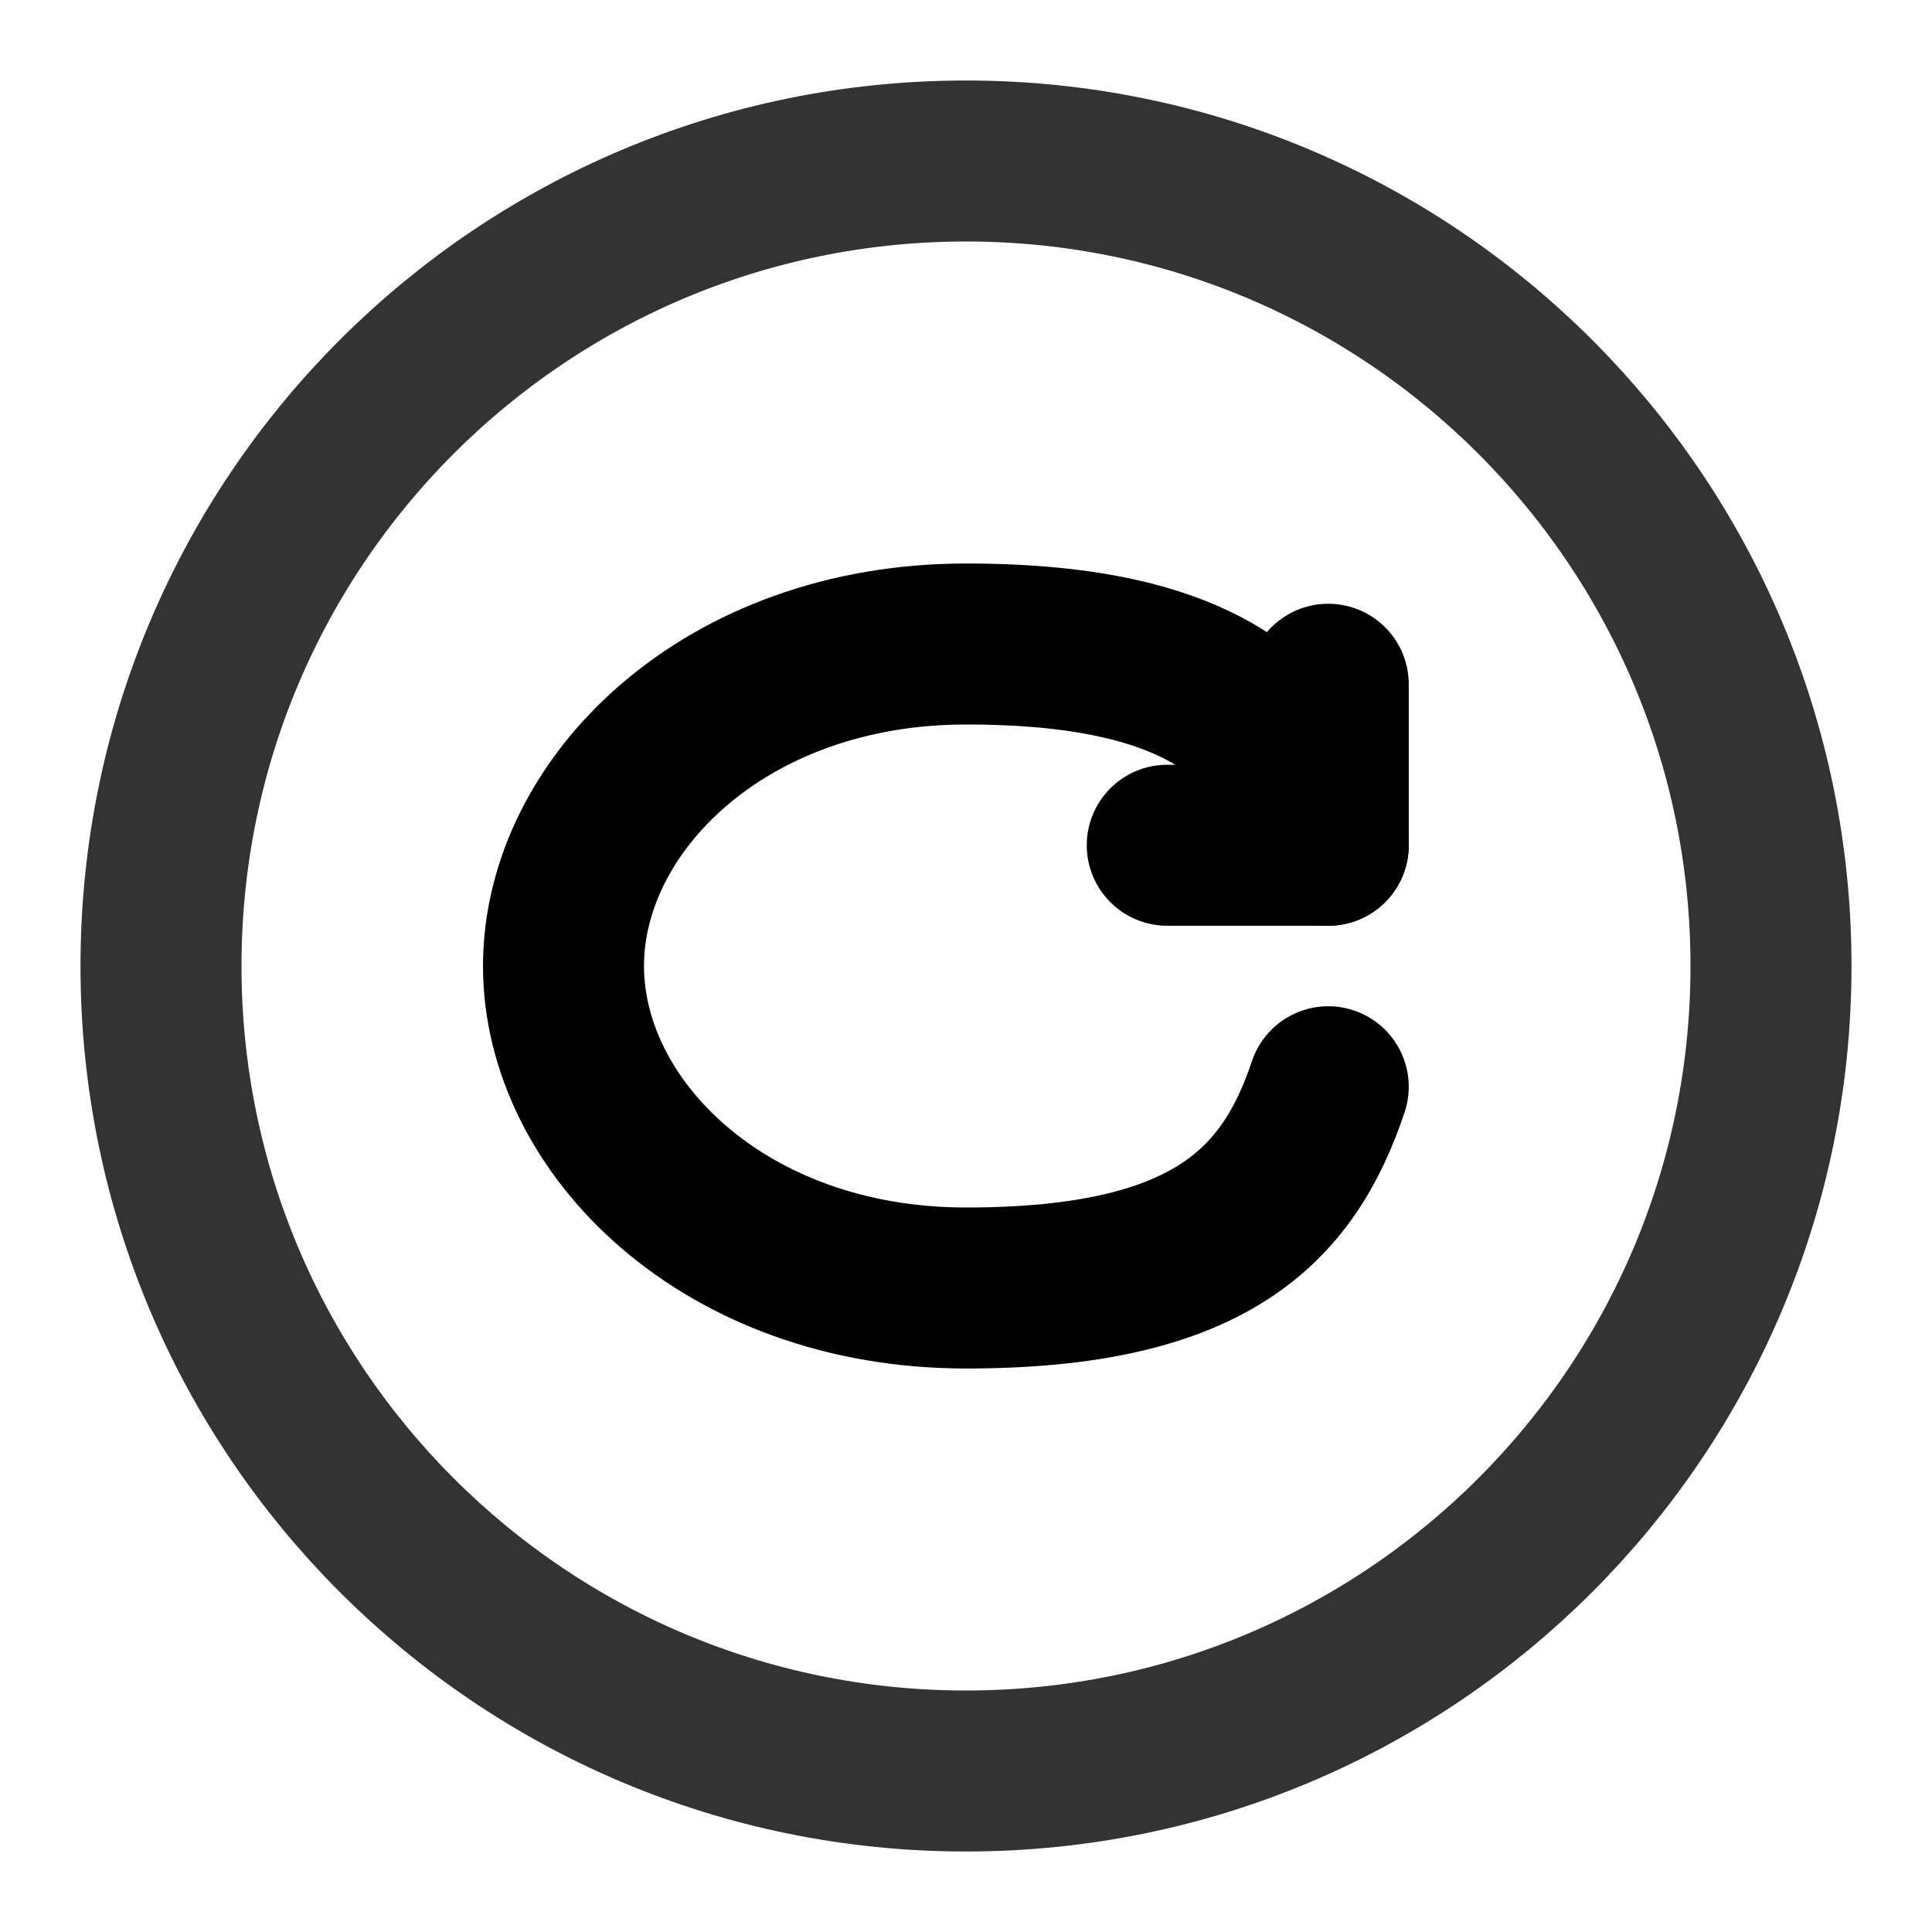
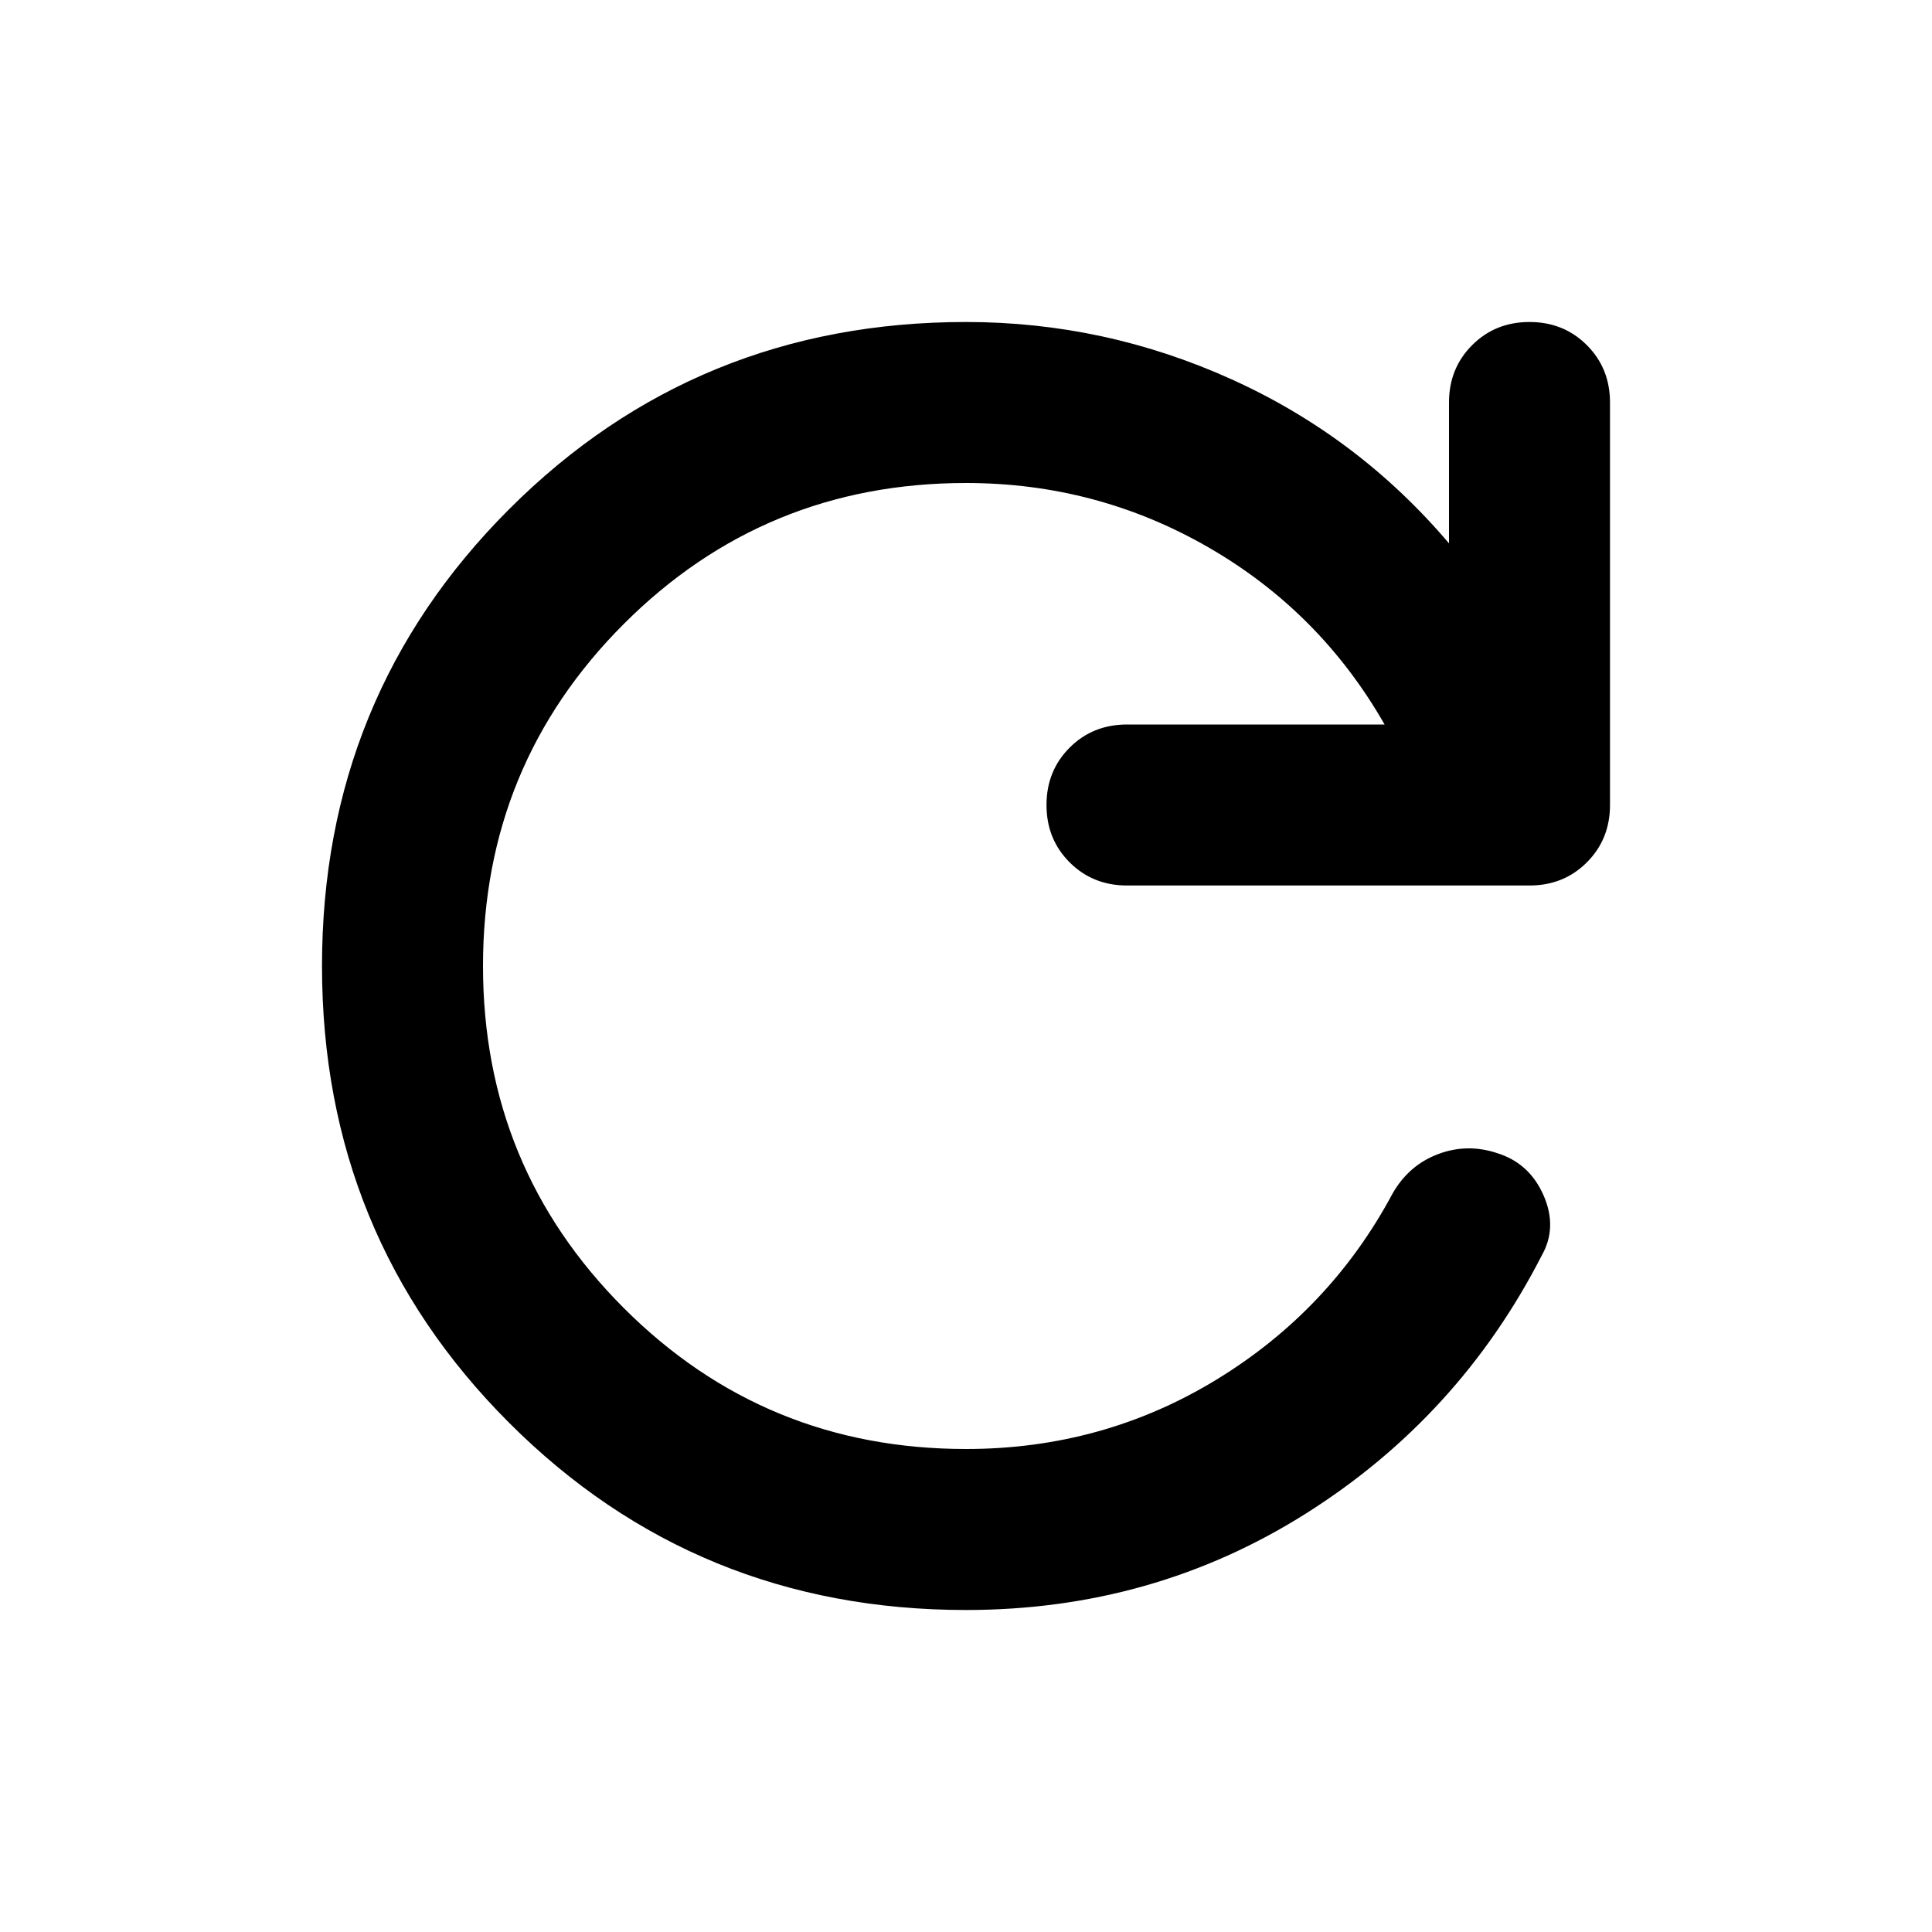
- <svg xmlns="http://www.w3.org/2000/svg" width="24" height="24" viewBox="0 0 24 24" fill="none">
-   <circle cx="12" cy="12" r="10" stroke="#000000" stroke-width="2" stroke-opacity="0.8" fill="none" />
-   <path d="M16.5 10.5C16 9 15 8 12 8C9 8 7 10 7 12C7 14 9 16 12 16C15 16 16 15 16.5 13.5" stroke="#000000" stroke-width="2" stroke-linecap="round" />
-   <path d="M14.5 10.5H16.5V8.5" stroke="#000000" stroke-width="2" stroke-linecap="round" stroke-linejoin="round" />
+ <svg xmlns="http://www.w3.org/2000/svg" height="24px" viewBox="0 -960 960 960" width="24px" fill="#000000">
+   <path d="M480-160q-134 0-227-93t-93-227q0-134 93-227t227-93q69 0 132 28.5T720-690v-70q0-17 11.5-28.5T760-800q17 0 28.5 11.5T800-760v200q0 17-11.5 28.5T760-520H560q-17 0-28.5-11.5T520-560q0-17 11.5-28.5T560-600h128q-32-56-87.5-88T480-720q-100 0-170 70t-70 170q0 100 70 170t170 70q68 0 124.5-34.5T692-367q8-14 22.5-19.5t29.5-.5q16 5 23 21t-1 30q-41 80-117 128t-169 48Z" />
</svg>
